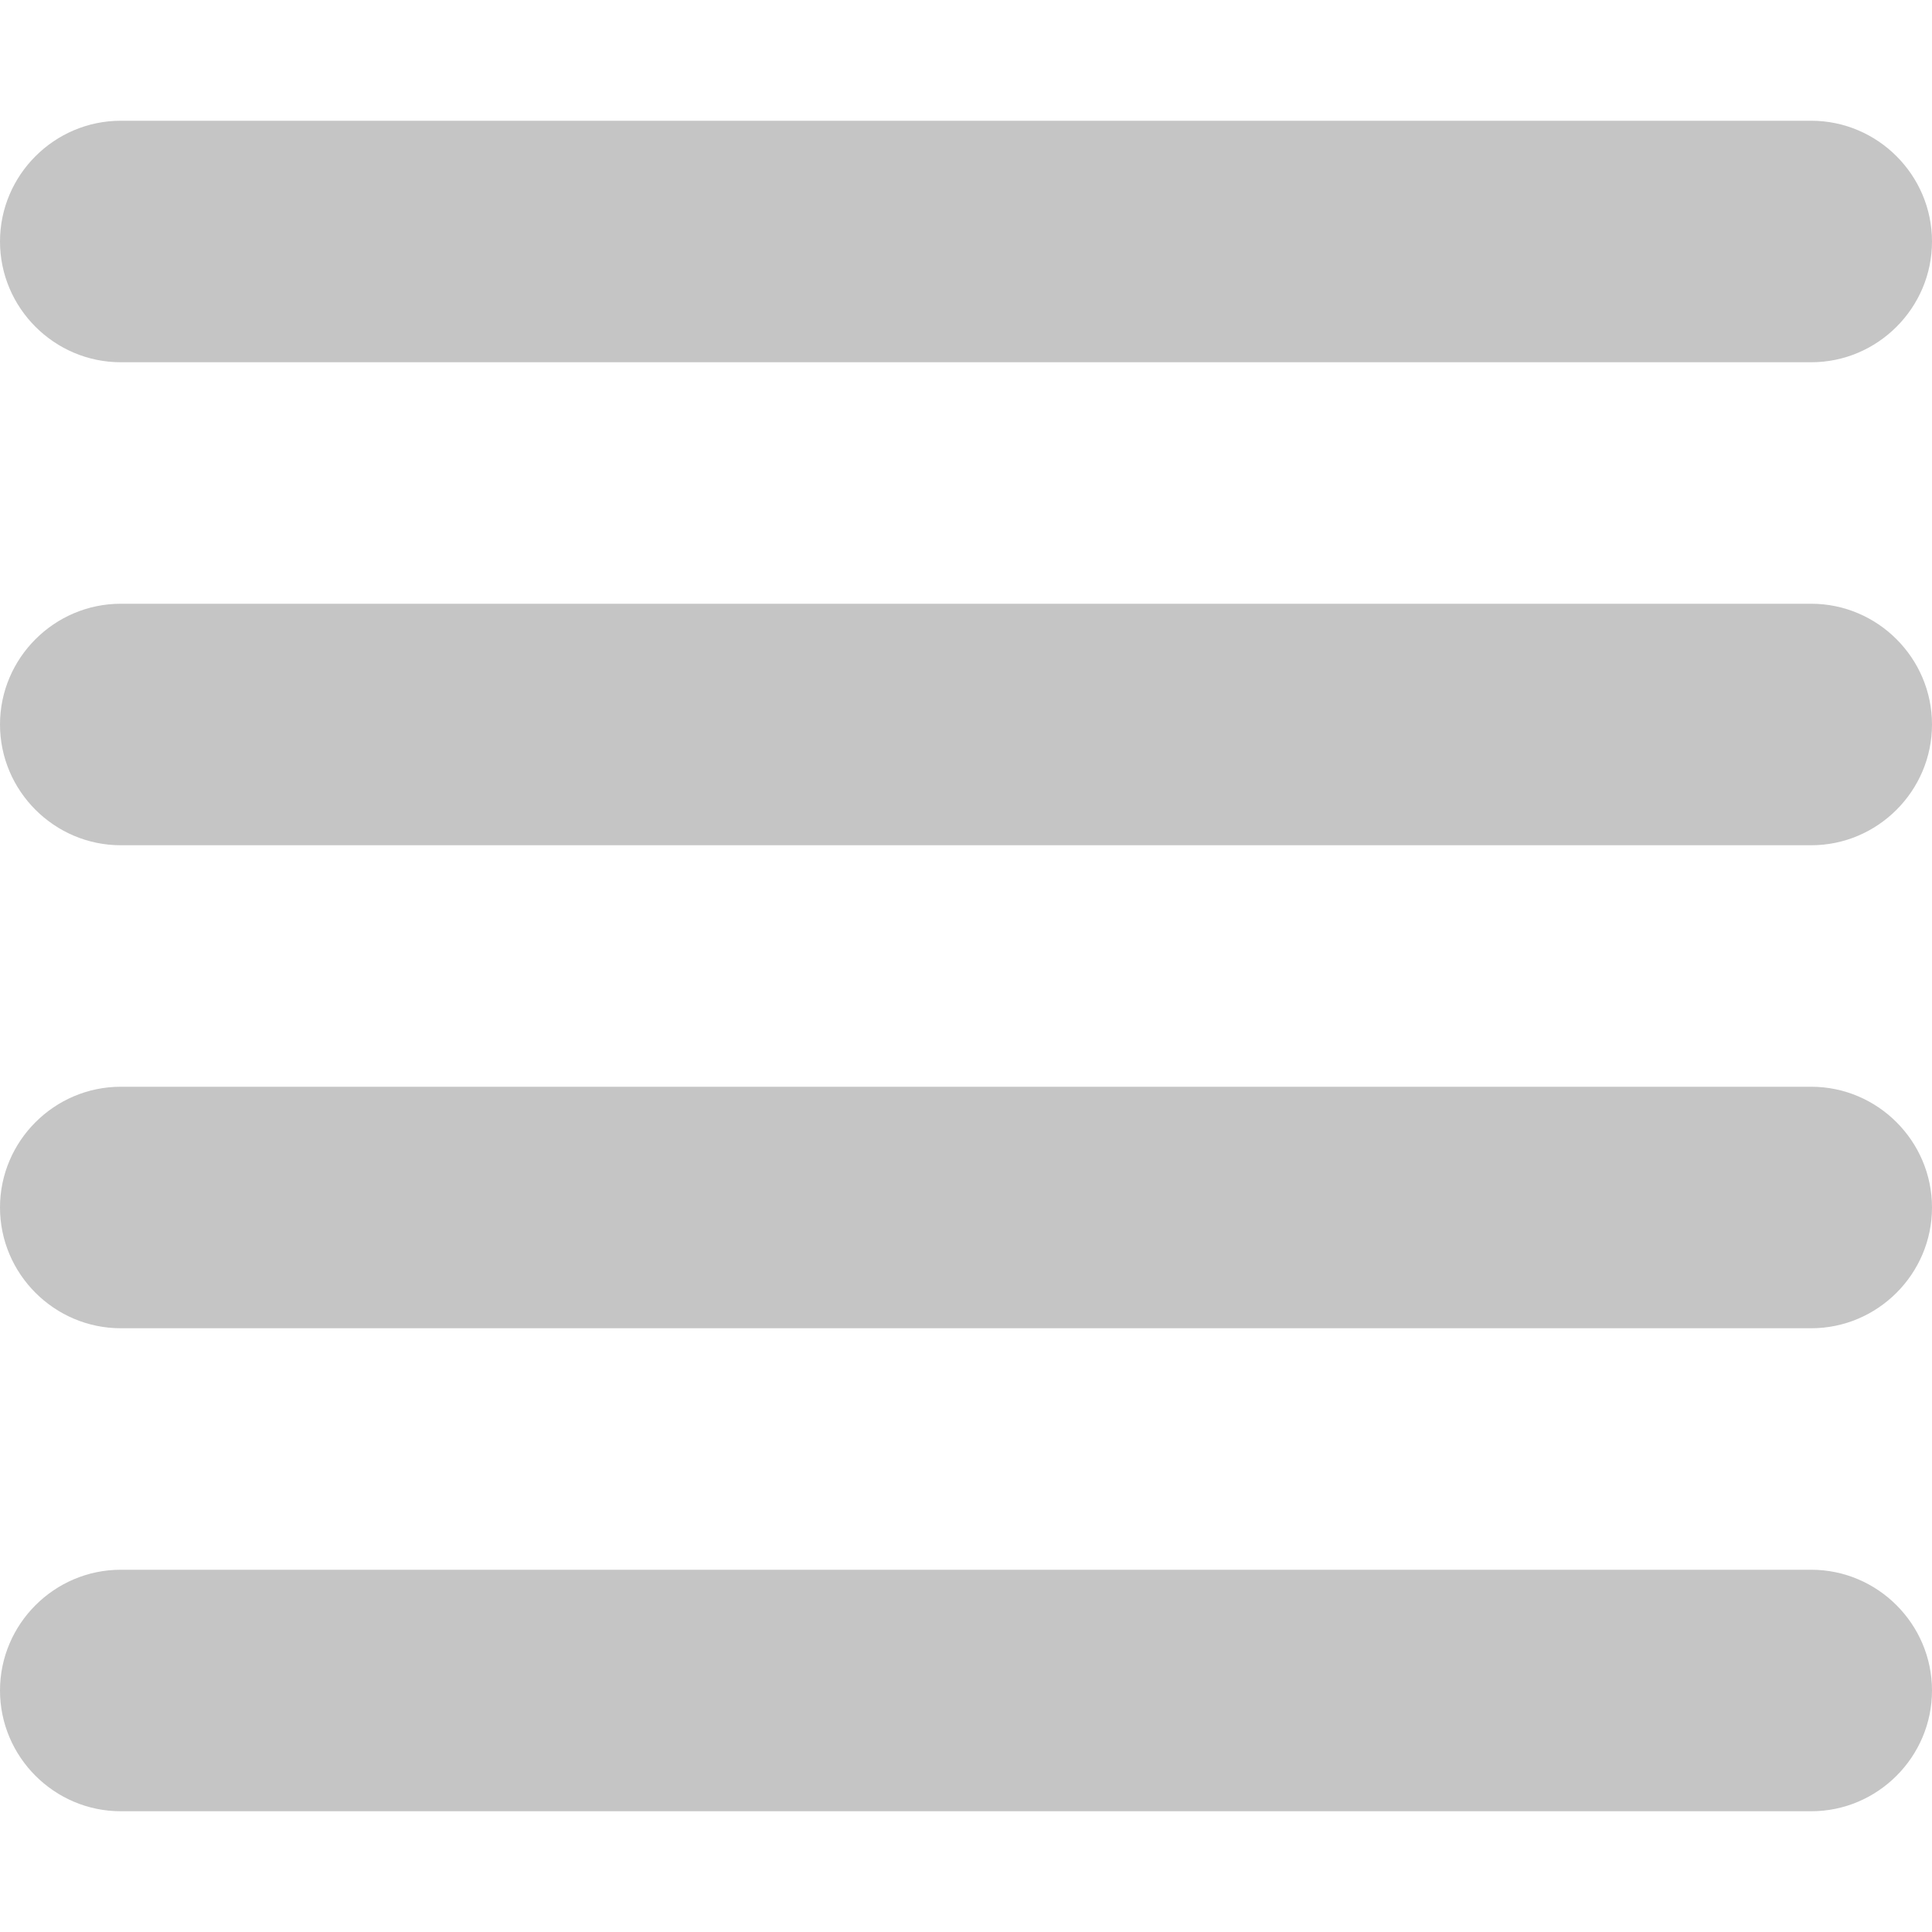
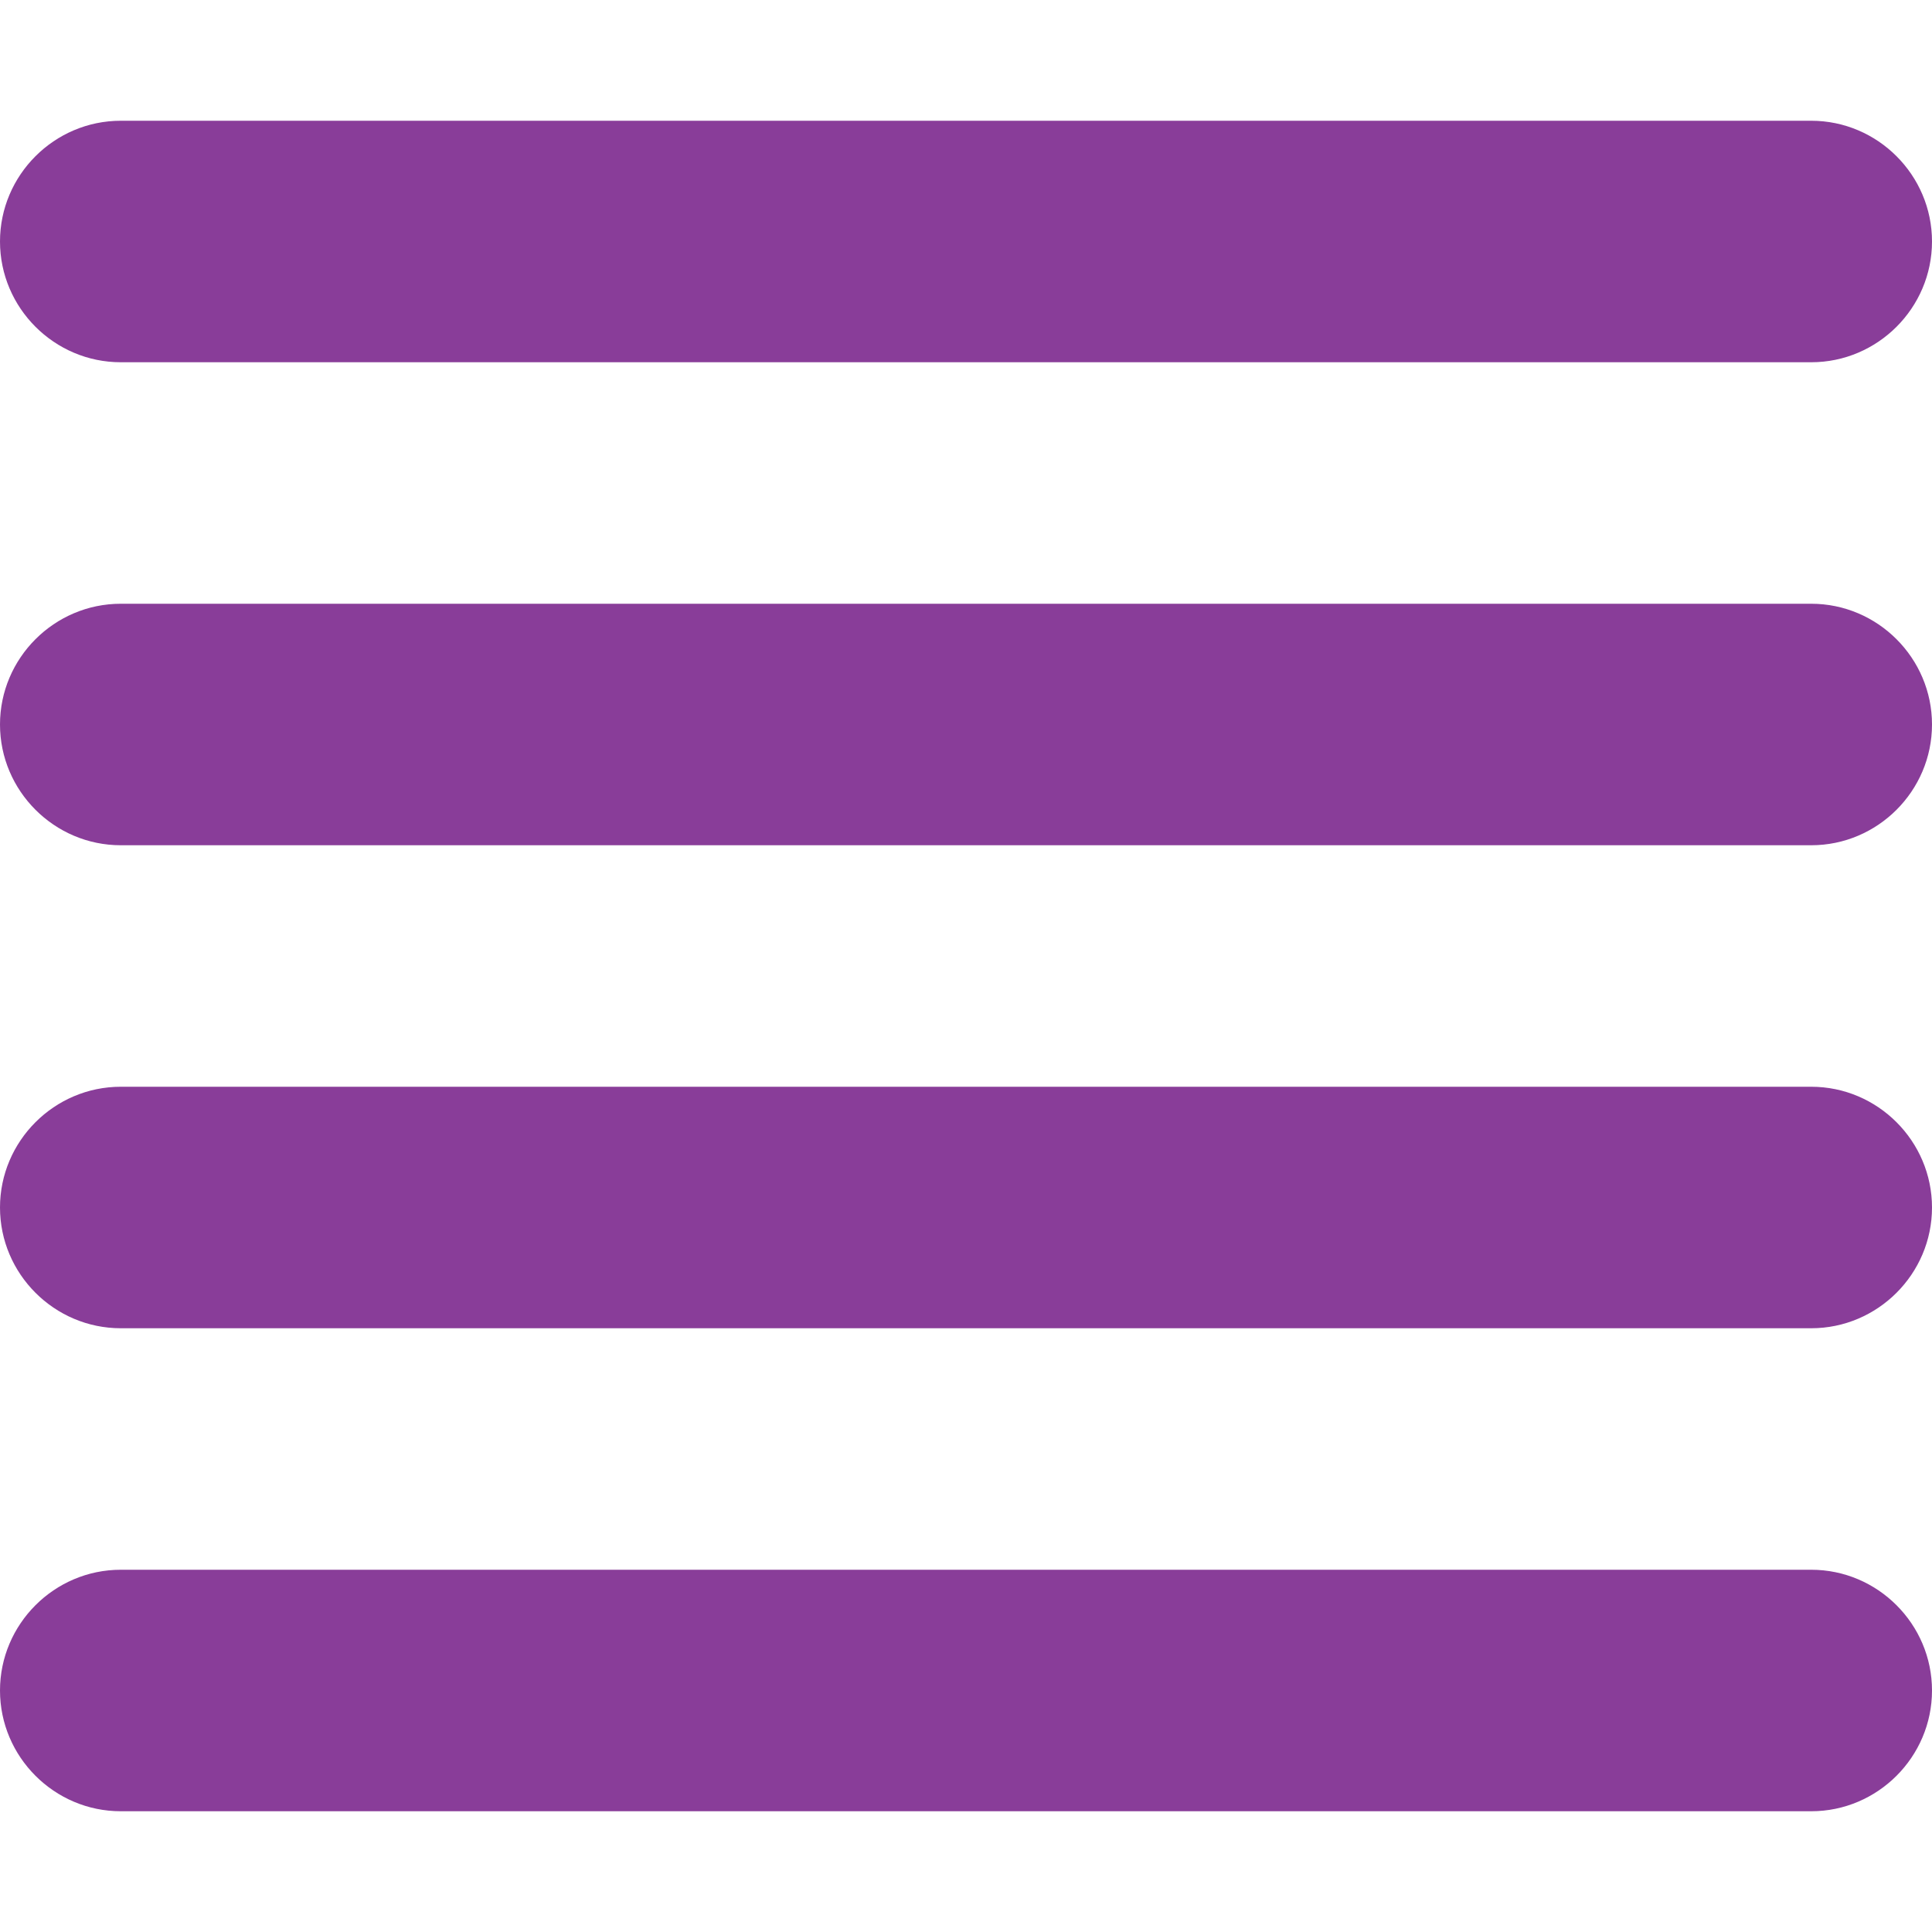
<svg xmlns="http://www.w3.org/2000/svg" version="1.1" id="Rounded_Rectangle_1_copy_3_1_" x="0px" y="0px" viewBox="0 0 16 16" enable-background="new 0 0 16 16" xml:space="preserve">
  <g id="Rounded_Rectangle_1_copy_3">
    <g>
-       <path fill-rule="evenodd" fill="#c5c5c5" clip-rule="evenodd" d="M1,3h14c0.55,0,1-0.45,1-1s-0.45-1-1-1H1C0.45,1,0,1.45,0,2S0.45,3,1,3z M15,13    H1c-0.55,0-1,0.45-1,1s0.45,1,1,1h14c0.55,0,1-0.45,1-1S15.55,13,15,13z M15,9H1c-0.55,0-1,0.45-1,1s0.45,1,1,1h14    c0.55,0,1-0.45,1-1S15.55,9,15,9z M15,5H1C0.45,5,0,5.45,0,6s0.45,1,1,1h14c0.55,0,1-0.45,1-1S15.55,5,15,5z" />
+       <path fill-rule="evenodd" fill="#893d99" clip-rule="evenodd" d="M1,3h14c0.55,0,1-0.45,1-1s-0.45-1-1-1H1C0.45,1,0,1.45,0,2S0.45,3,1,3z M15,13    H1c-0.55,0-1,0.45-1,1s0.45,1,1,1h14c0.55,0,1-0.45,1-1S15.55,13,15,13z M15,9H1c-0.55,0-1,0.45-1,1s0.45,1,1,1h14    c0.55,0,1-0.45,1-1S15.55,9,15,9z M15,5H1C0.45,5,0,5.45,0,6s0.45,1,1,1h14c0.55,0,1-0.45,1-1S15.55,5,15,5z" />
    </g>
  </g>
</svg>
